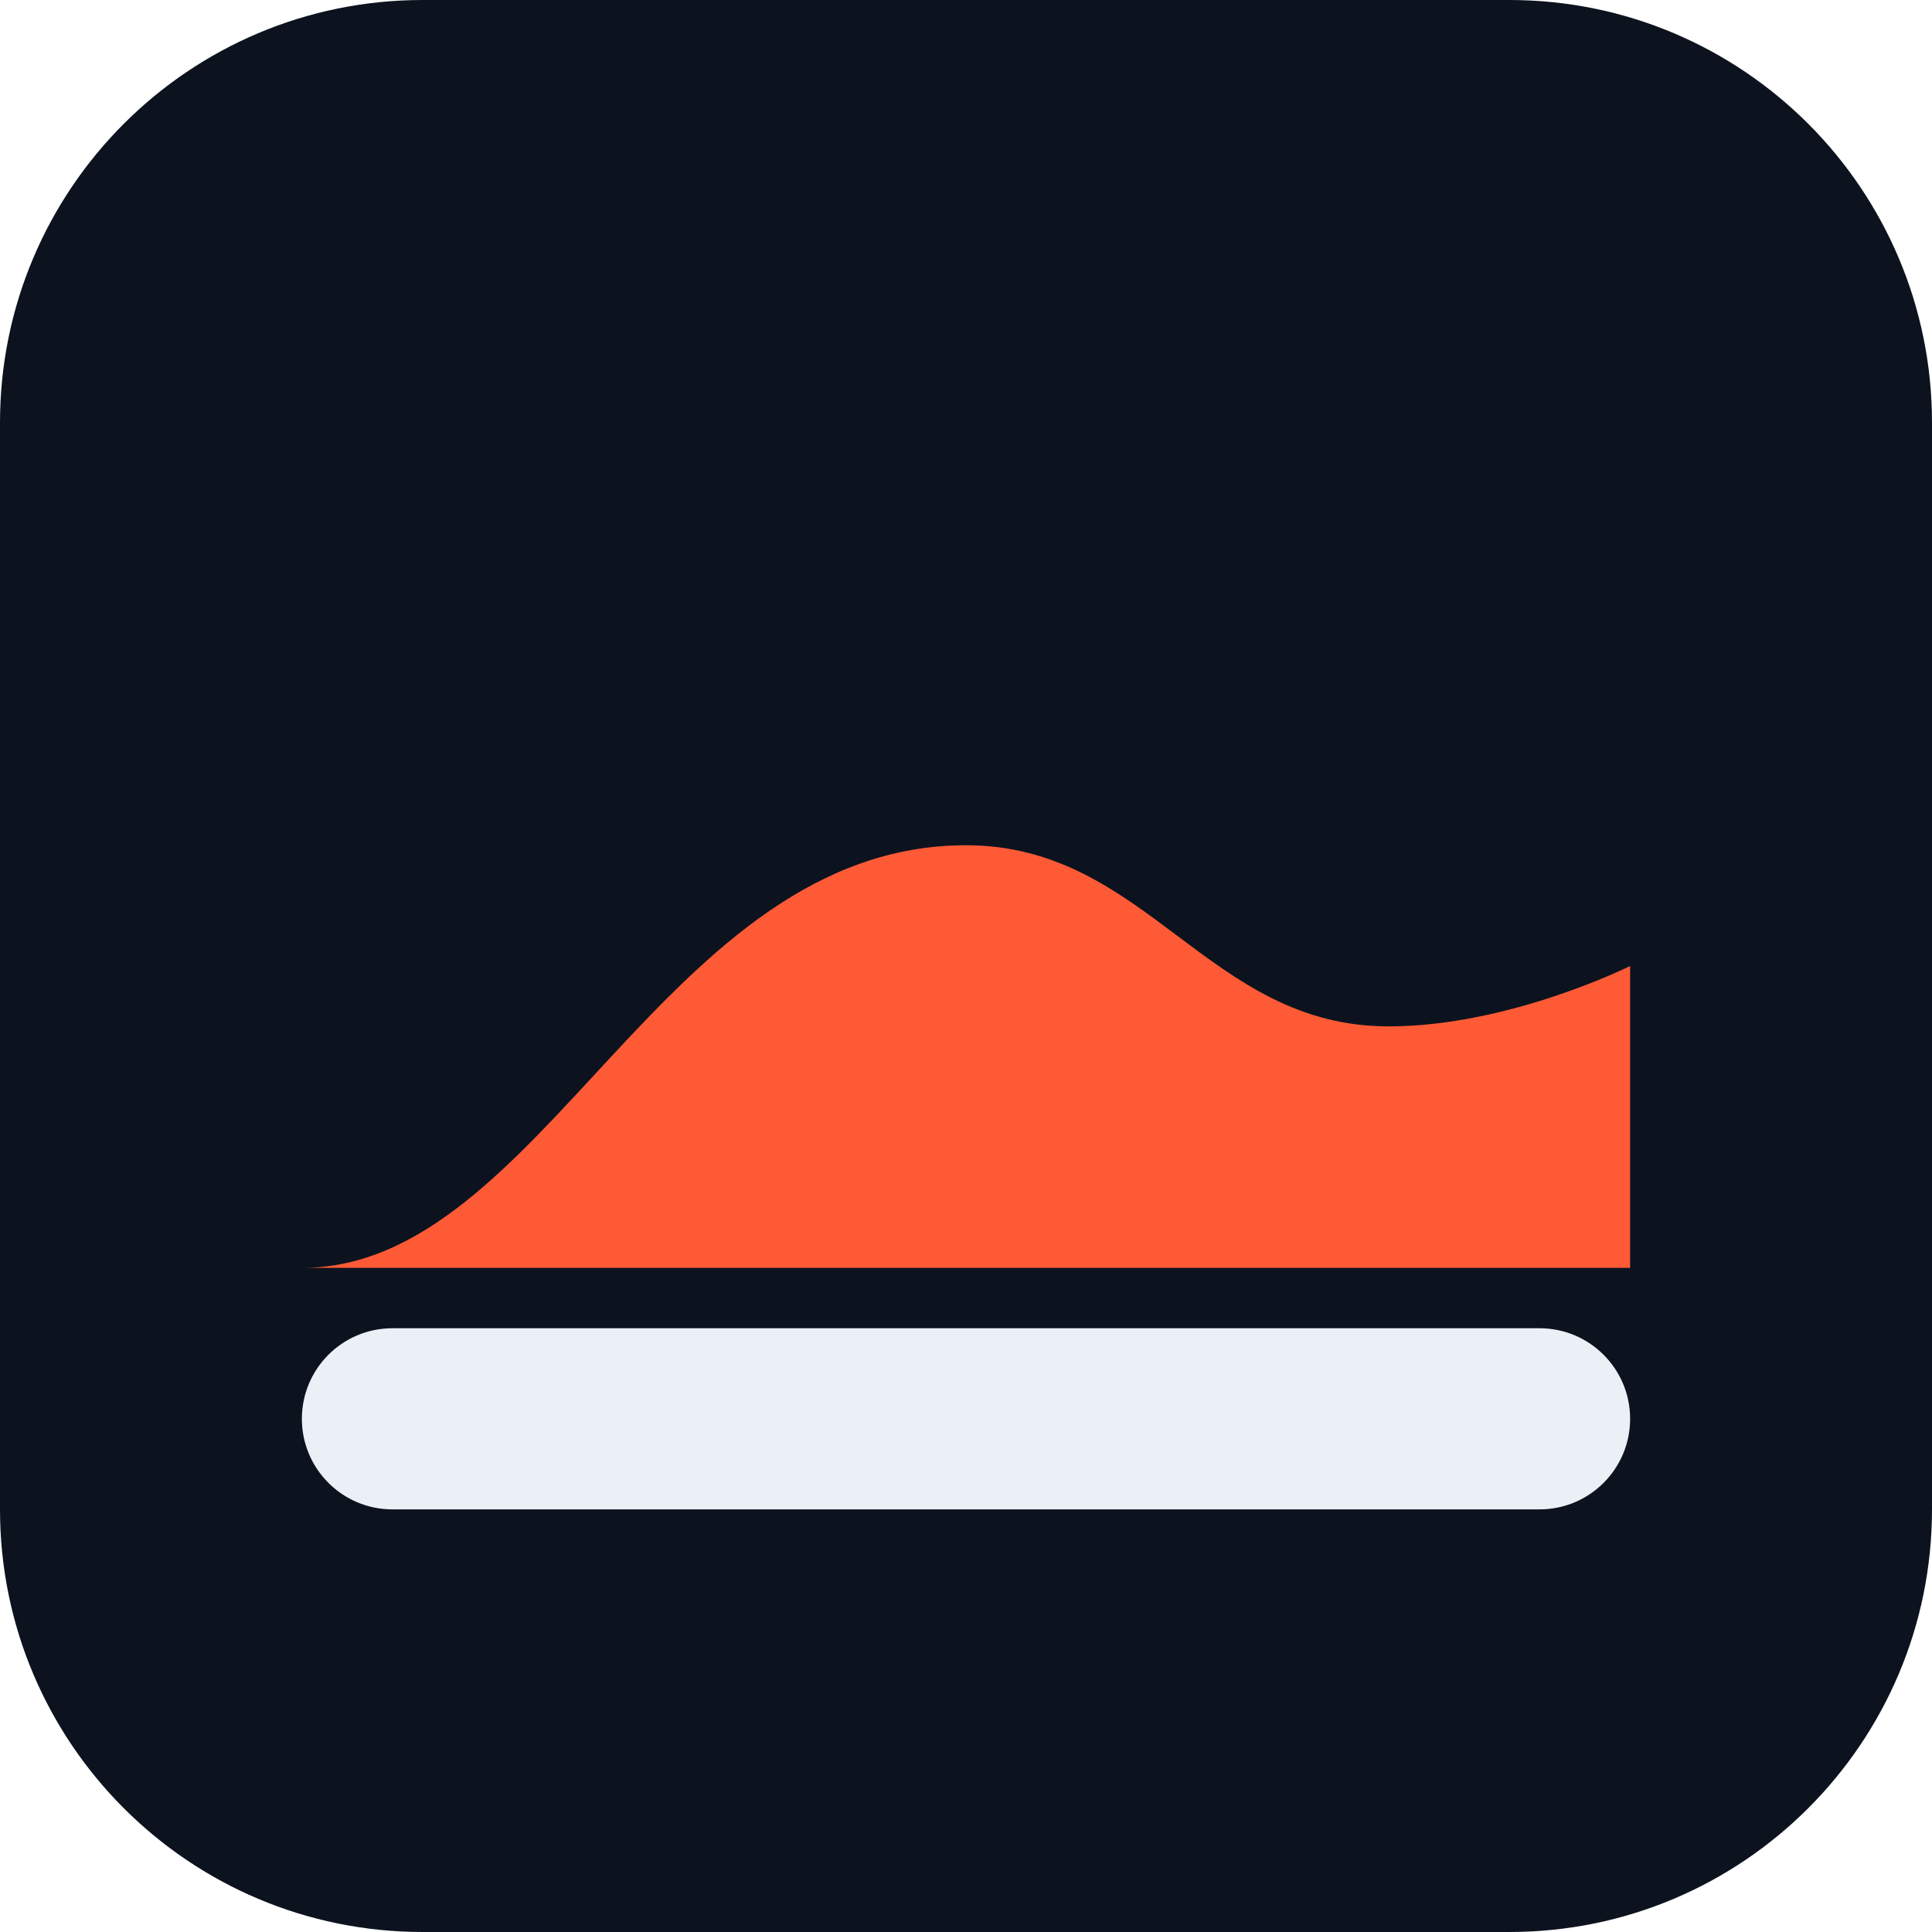
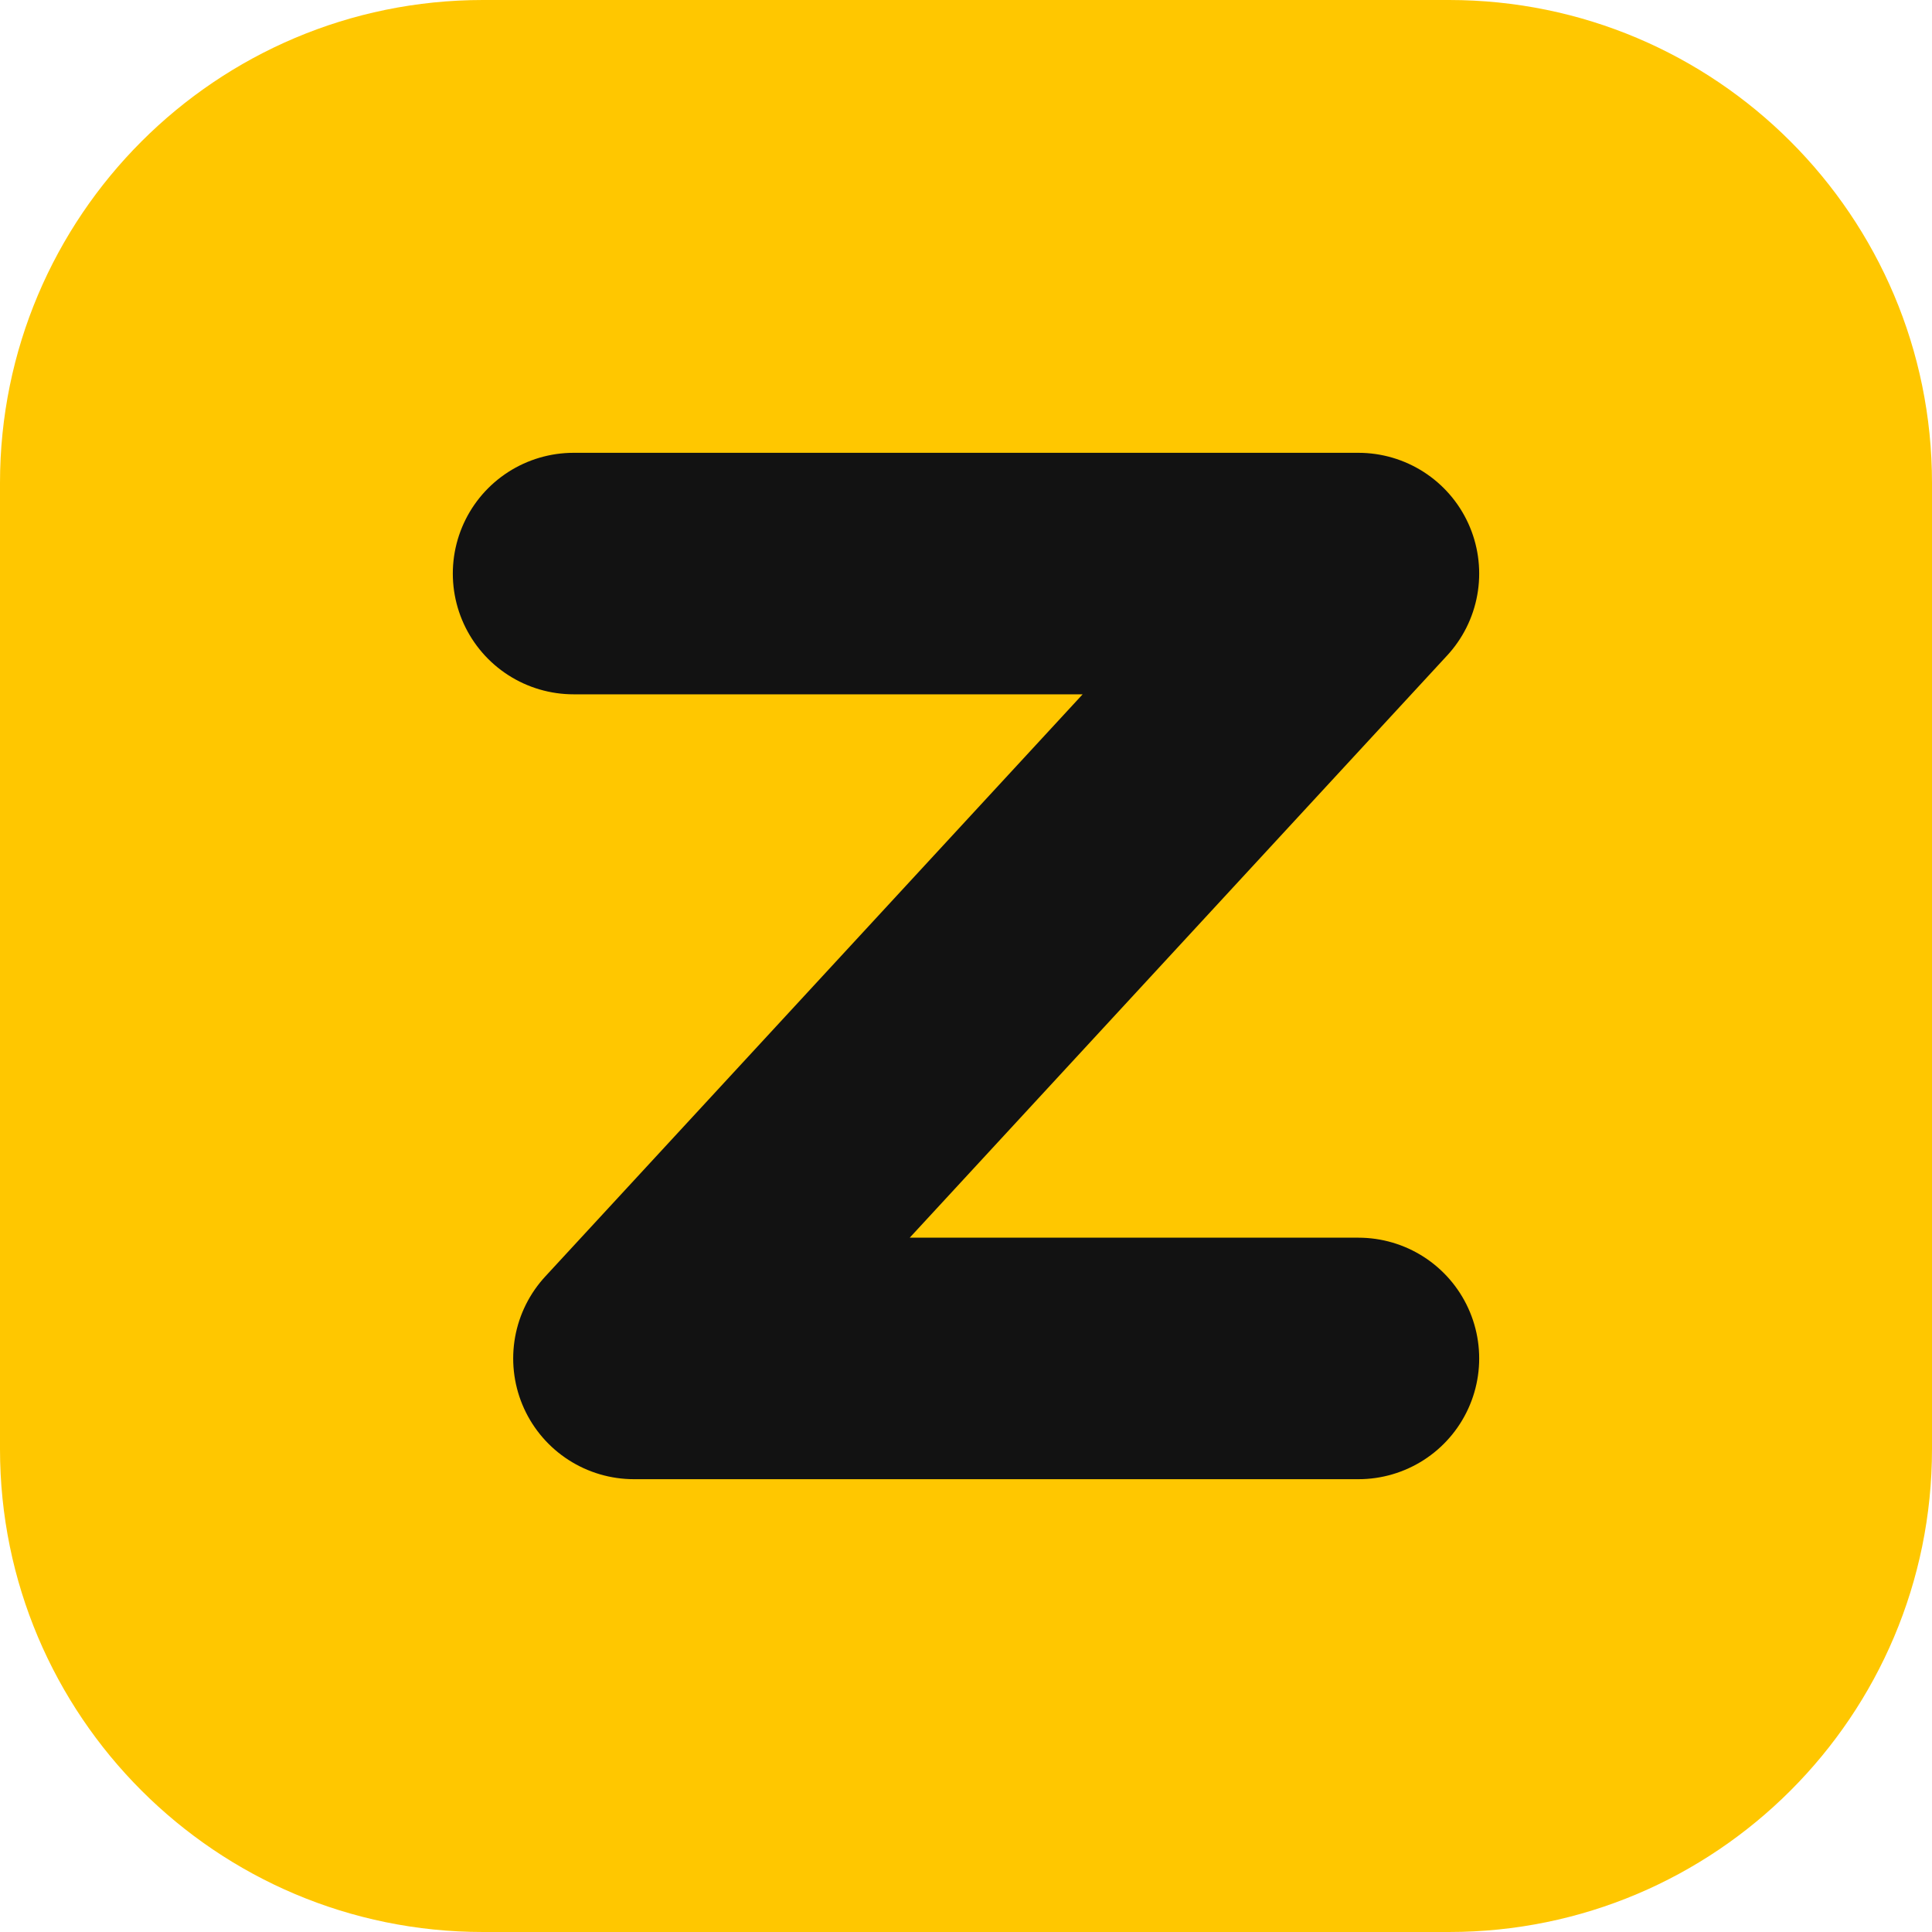
<svg xmlns="http://www.w3.org/2000/svg" viewBox="0 0 64 64">
-   <rect width="64" height="64" rx="14" fill="#0C131E" />
-   <path d="M10 42c8 0 12-14 22-14 6 0 8 6 14 6 4 0 8-2 8-2v10H10z" fill="#FF5A36" />
-   <rect x="10" y="44" width="44" height="6" rx="3" fill="#EAF0F6" />
+   <rect width="64" height="64" rx="16" fill="#FFC700" />
+   <path d="M19 19h26L21 45h24" fill="none" stroke="#121212" stroke-width="8" stroke-linecap="round" stroke-linejoin="round" />
</svg>
